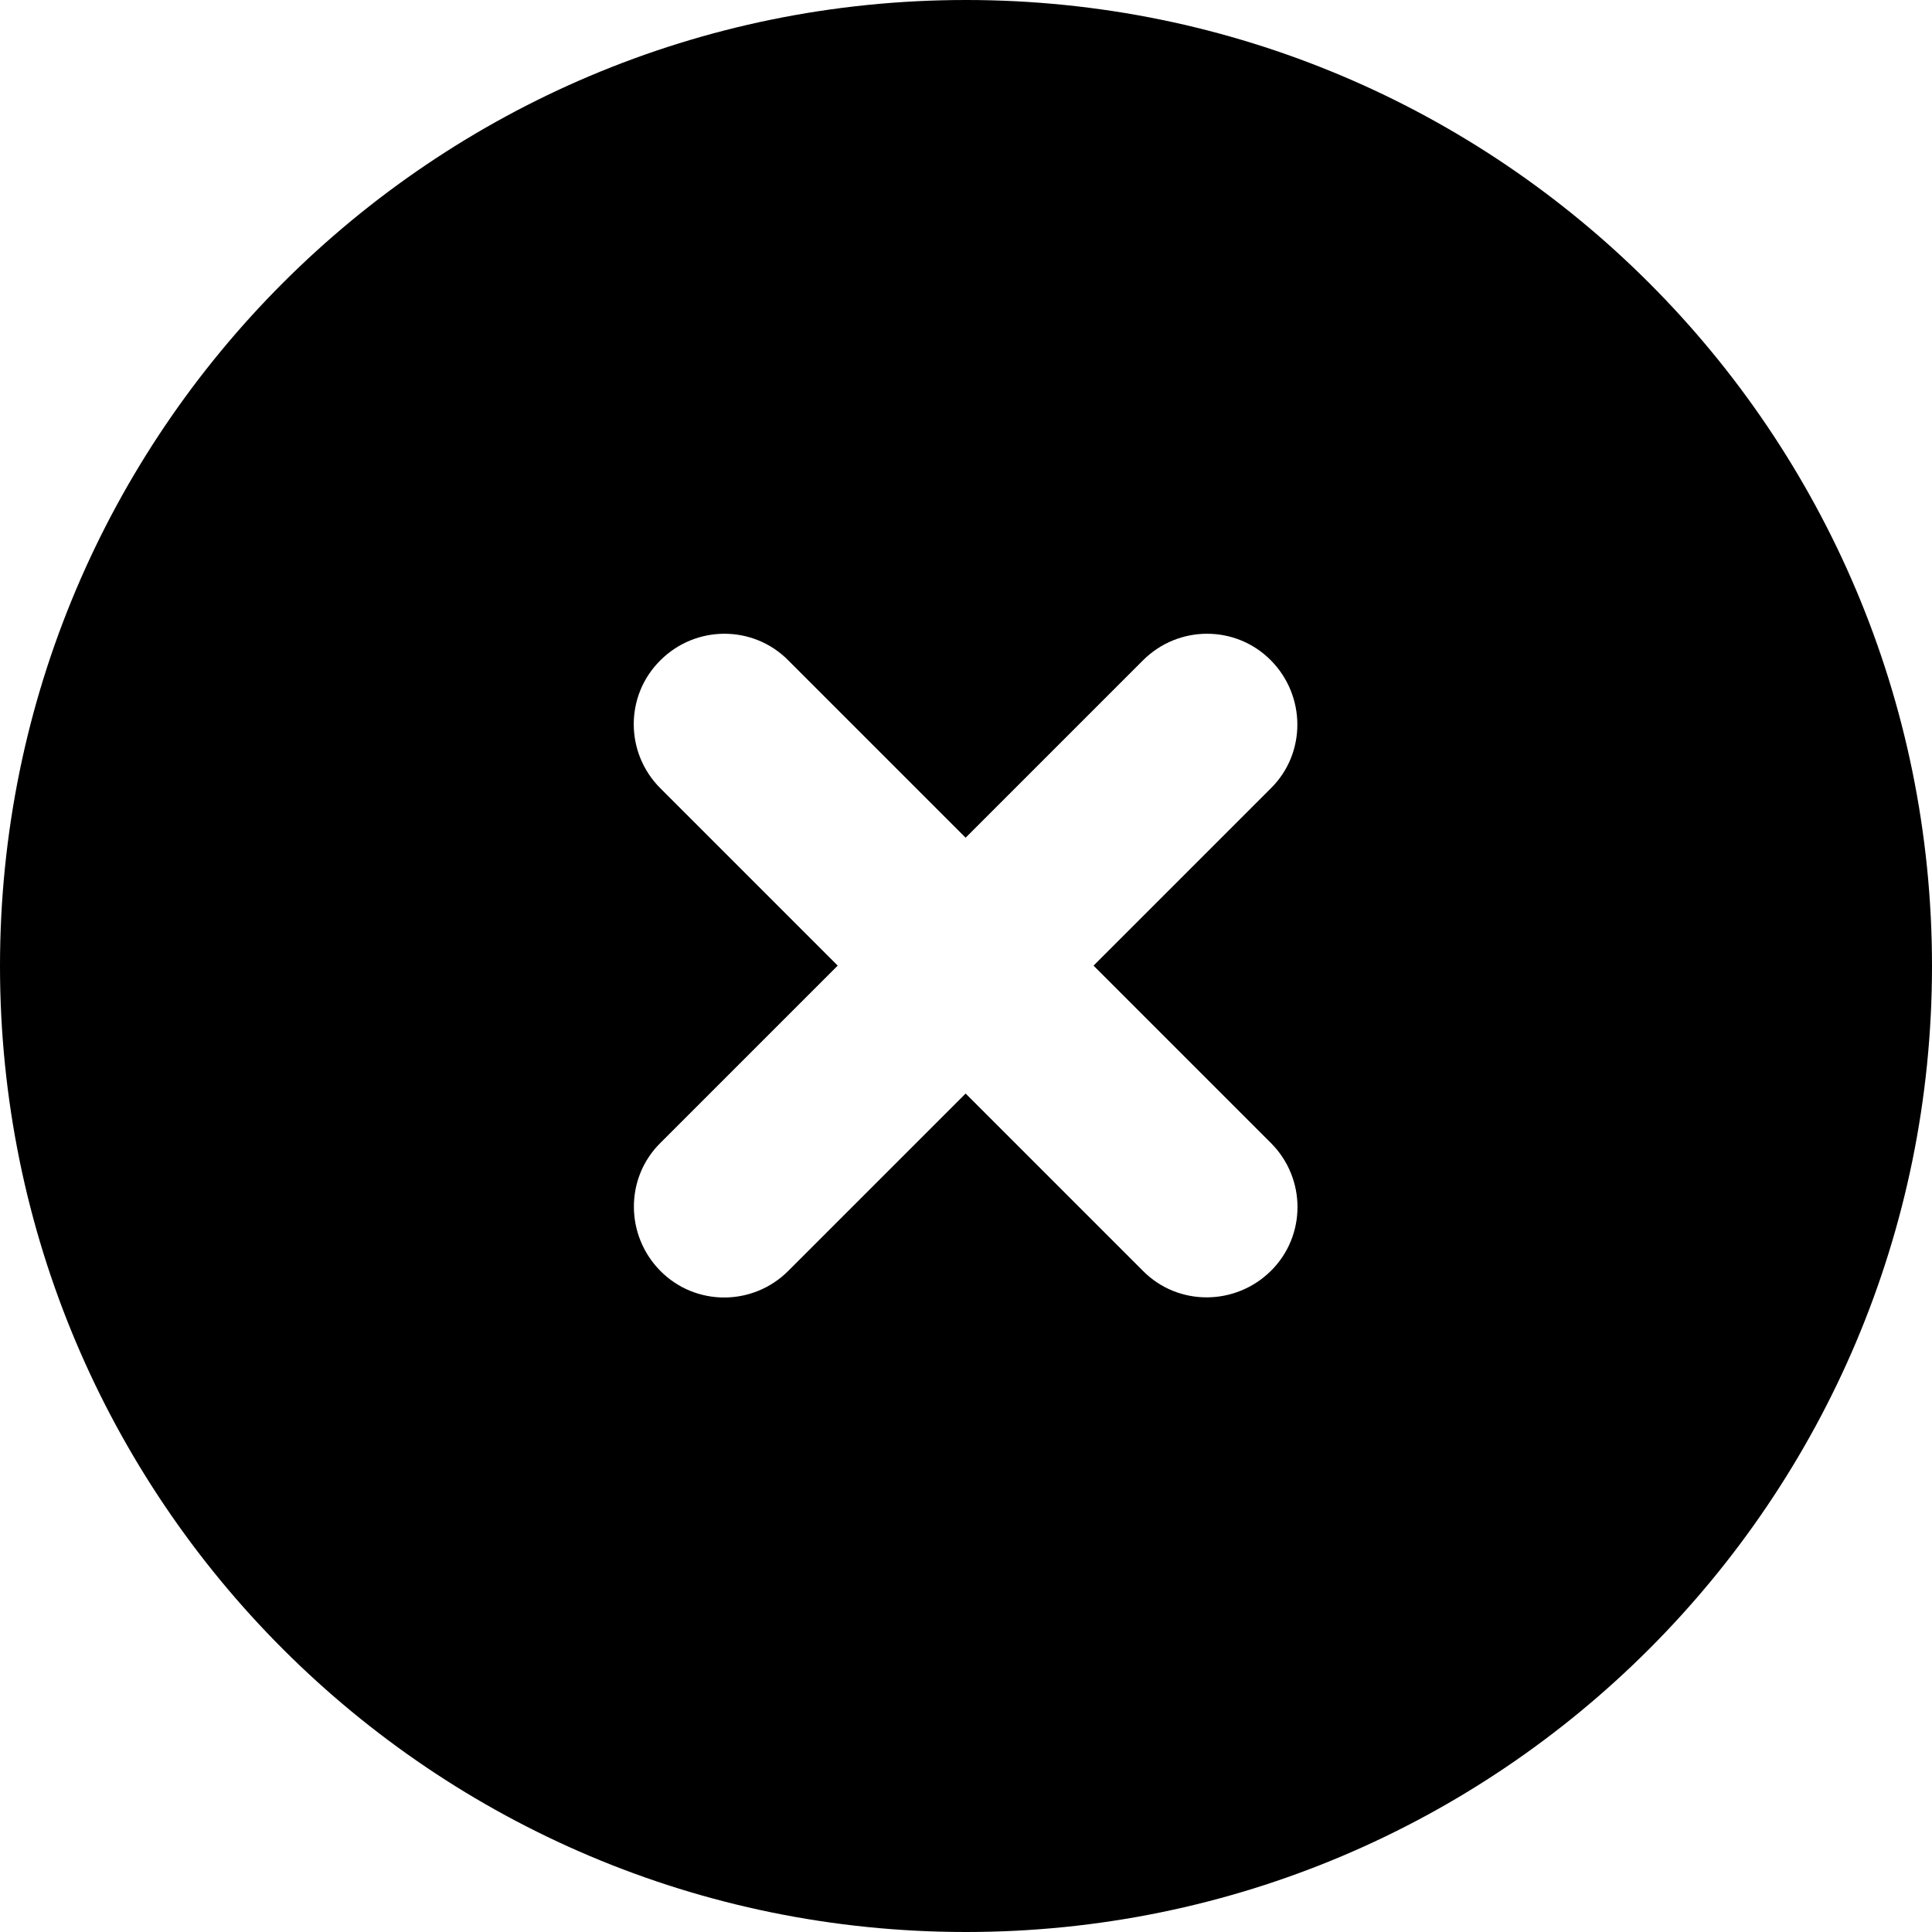
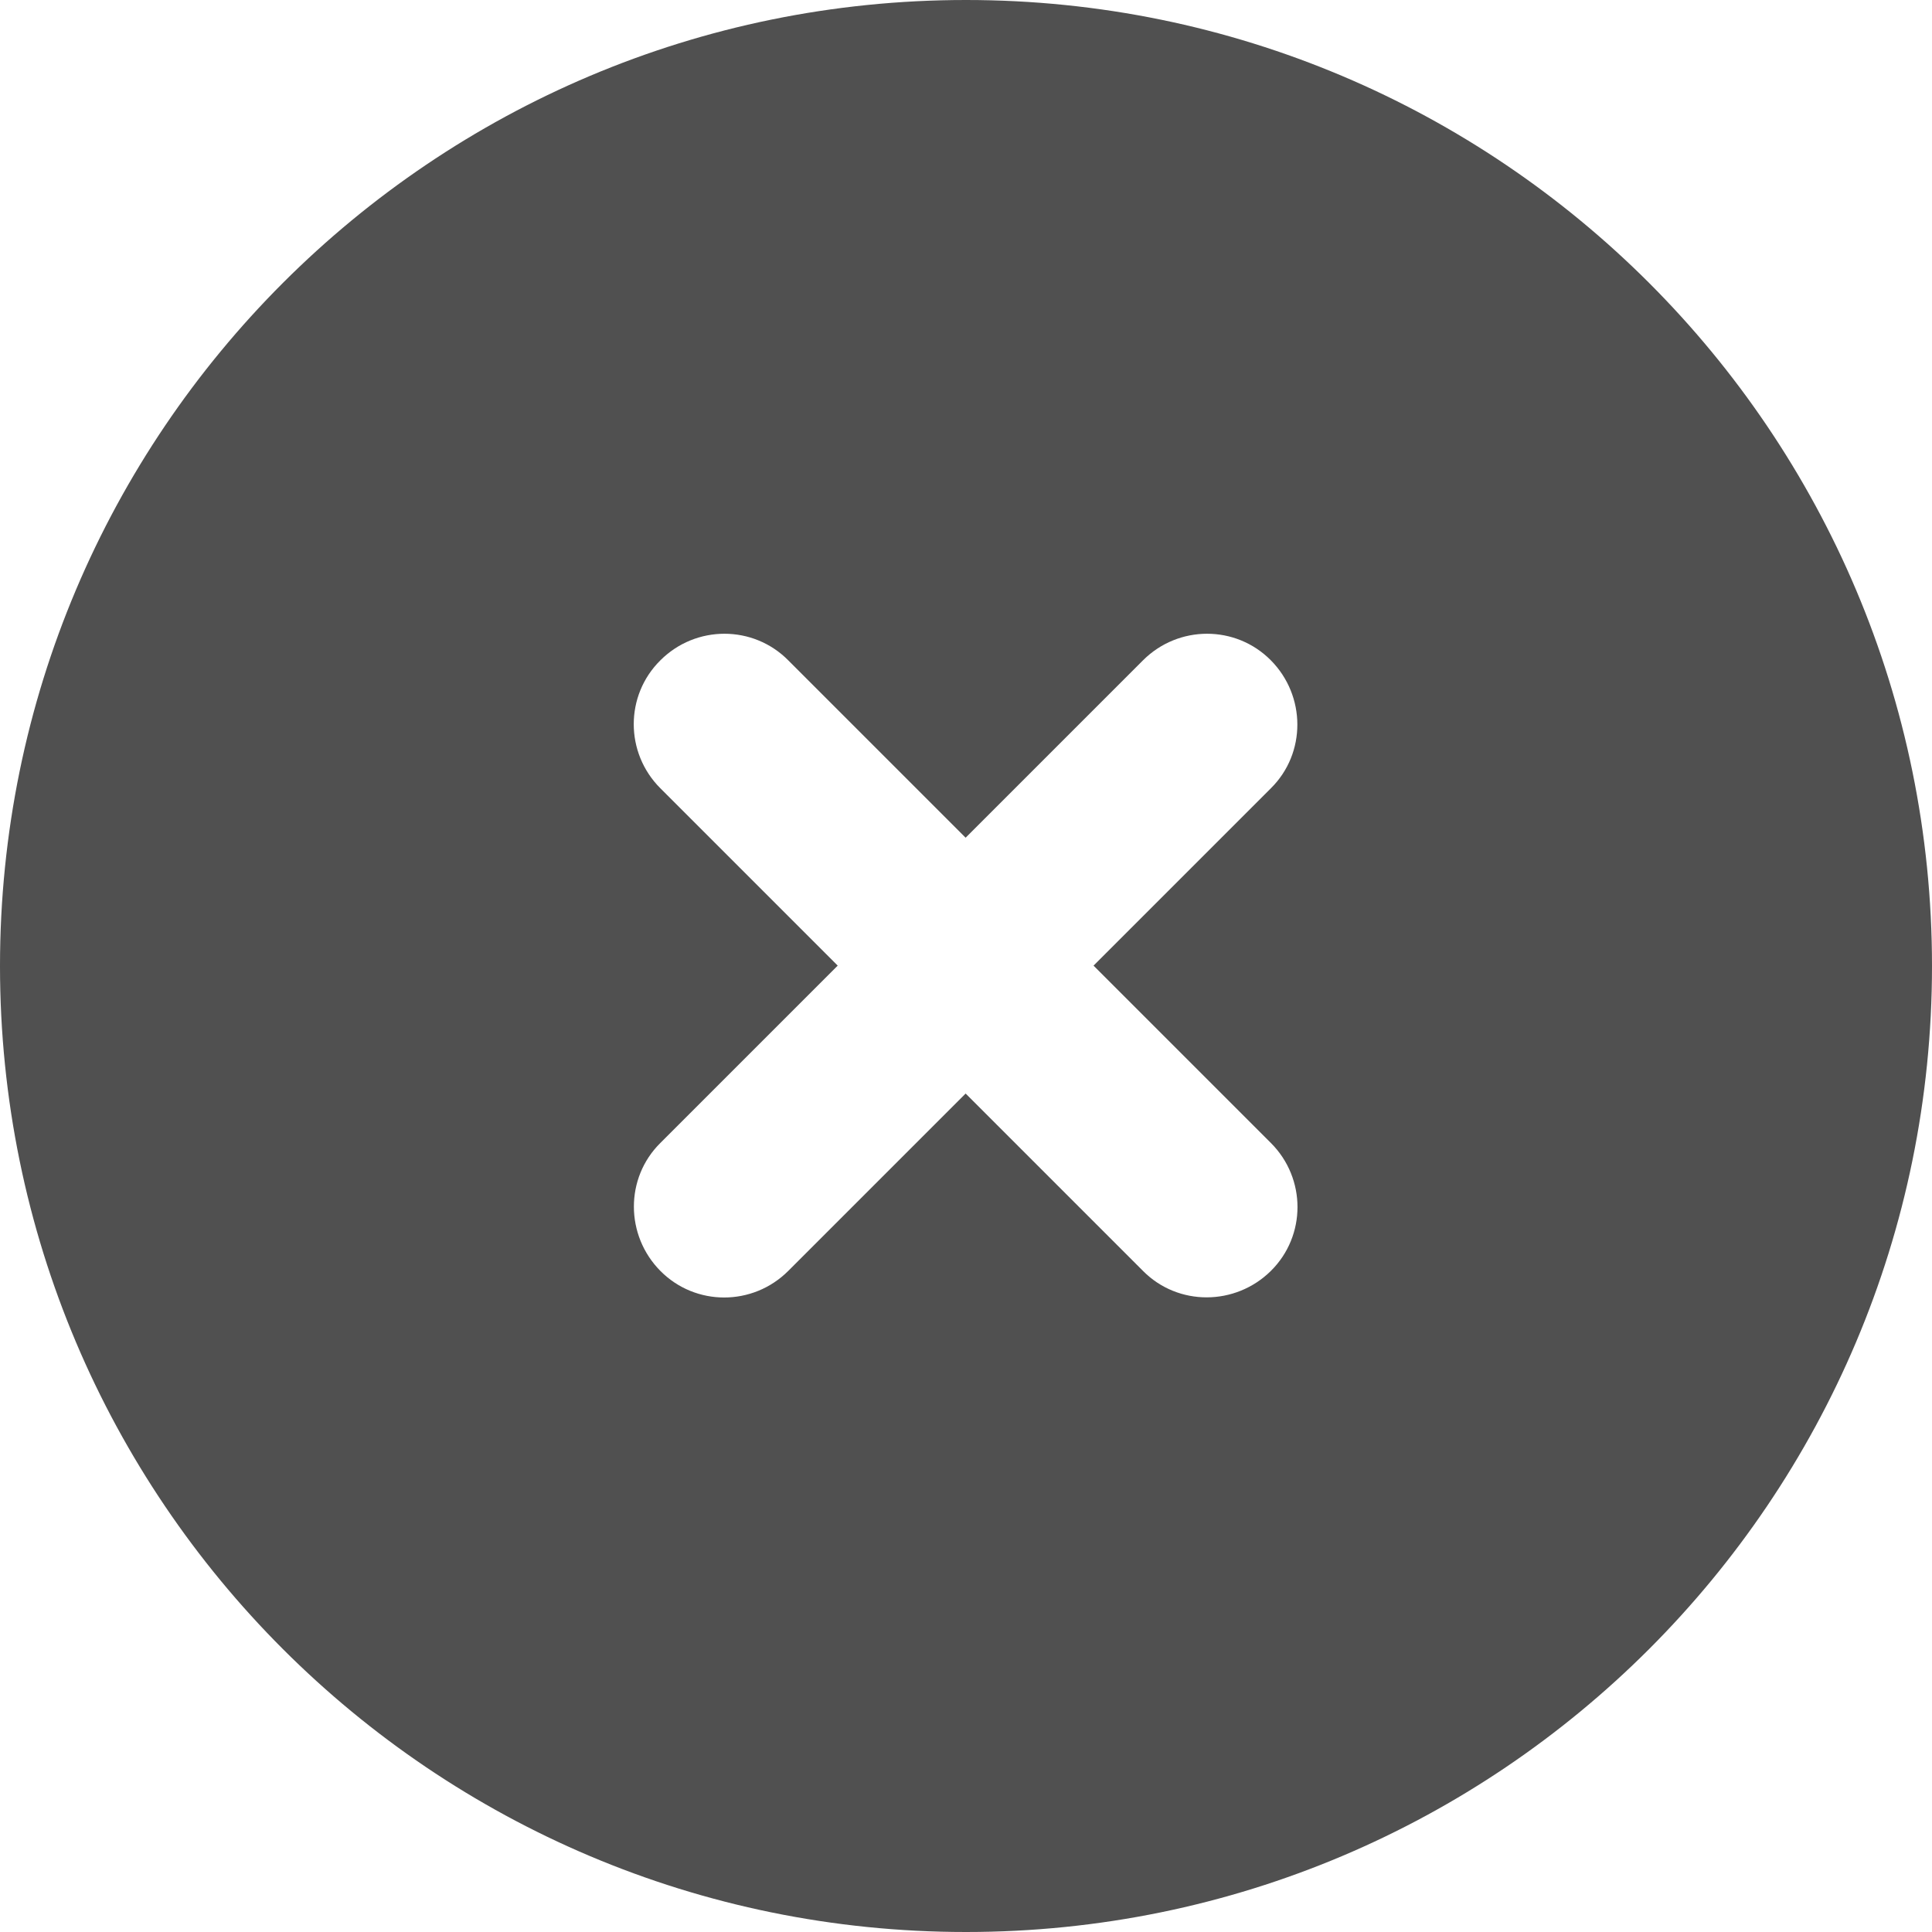
<svg xmlns="http://www.w3.org/2000/svg" viewBox="0 0 512 512">
-   <path d="M256 512c141.4 0 256-114.6 256-256S397.4 0 256 0S0 114.6 0 256S114.6 512 256 512zM175 175c9.4-9.4 24.6-9.4 33.9 0l47 47 47-47c9.4-9.4 24.6-9.4 33.9 0s9.4 24.6 0 33.9l-47 47 47 47c9.4 9.4 9.4 24.6 0 33.9s-24.6 9.4-33.9 0l-47-47-47 47c-9.4 9.4-24.6 9.4-33.9 0s-9.4-24.6 0-33.9l47-47-47-47c-9.4-9.4-9.4-24.6 0-33.9z" />
+   <path fill="#505050" d="M256 512c141.4 0 256-114.6 256-256S397.4 0 256 0S0 114.6 0 256S114.6 512 256 512zM175 175c9.4-9.4 24.6-9.4 33.9 0l47 47 47-47c9.4-9.4 24.6-9.4 33.9 0s9.4 24.6 0 33.9l-47 47 47 47c9.4 9.4 9.4 24.6 0 33.9s-24.6 9.4-33.9 0l-47-47-47 47c-9.4 9.4-24.6 9.4-33.9 0s-9.4-24.6 0-33.9l47-47-47-47c-9.4-9.4-9.4-24.6 0-33.9z" />
</svg>
